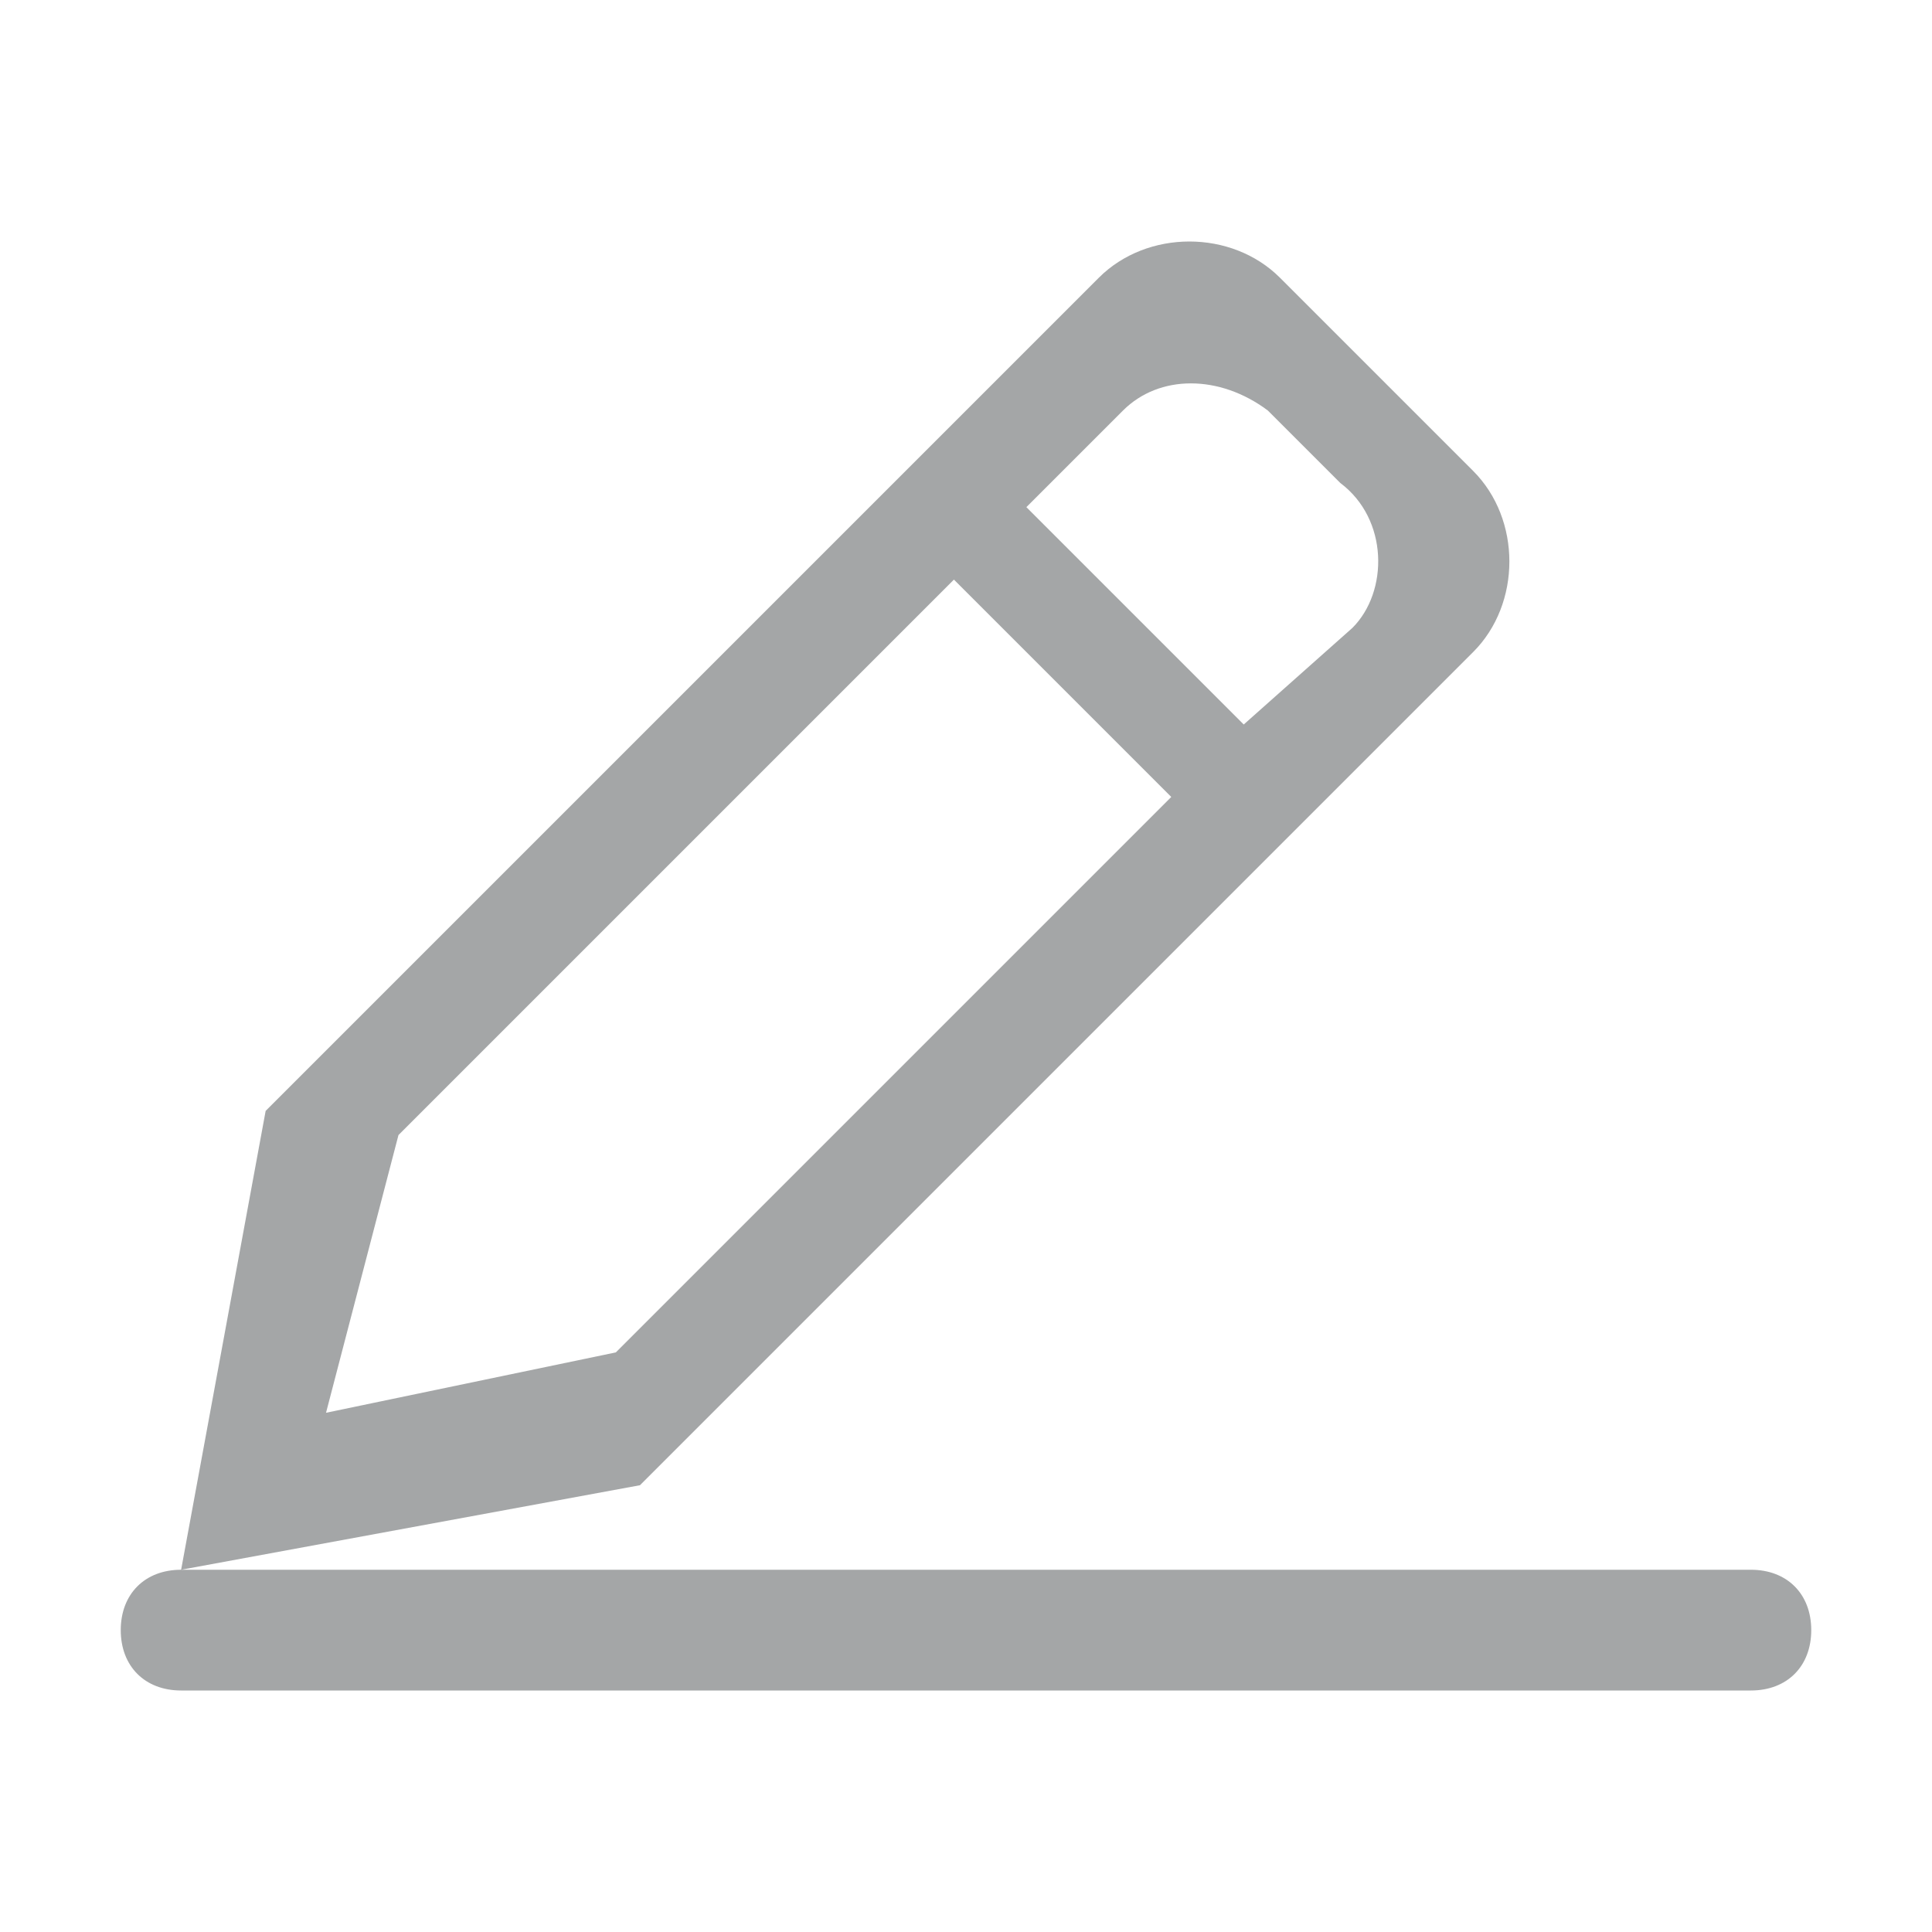
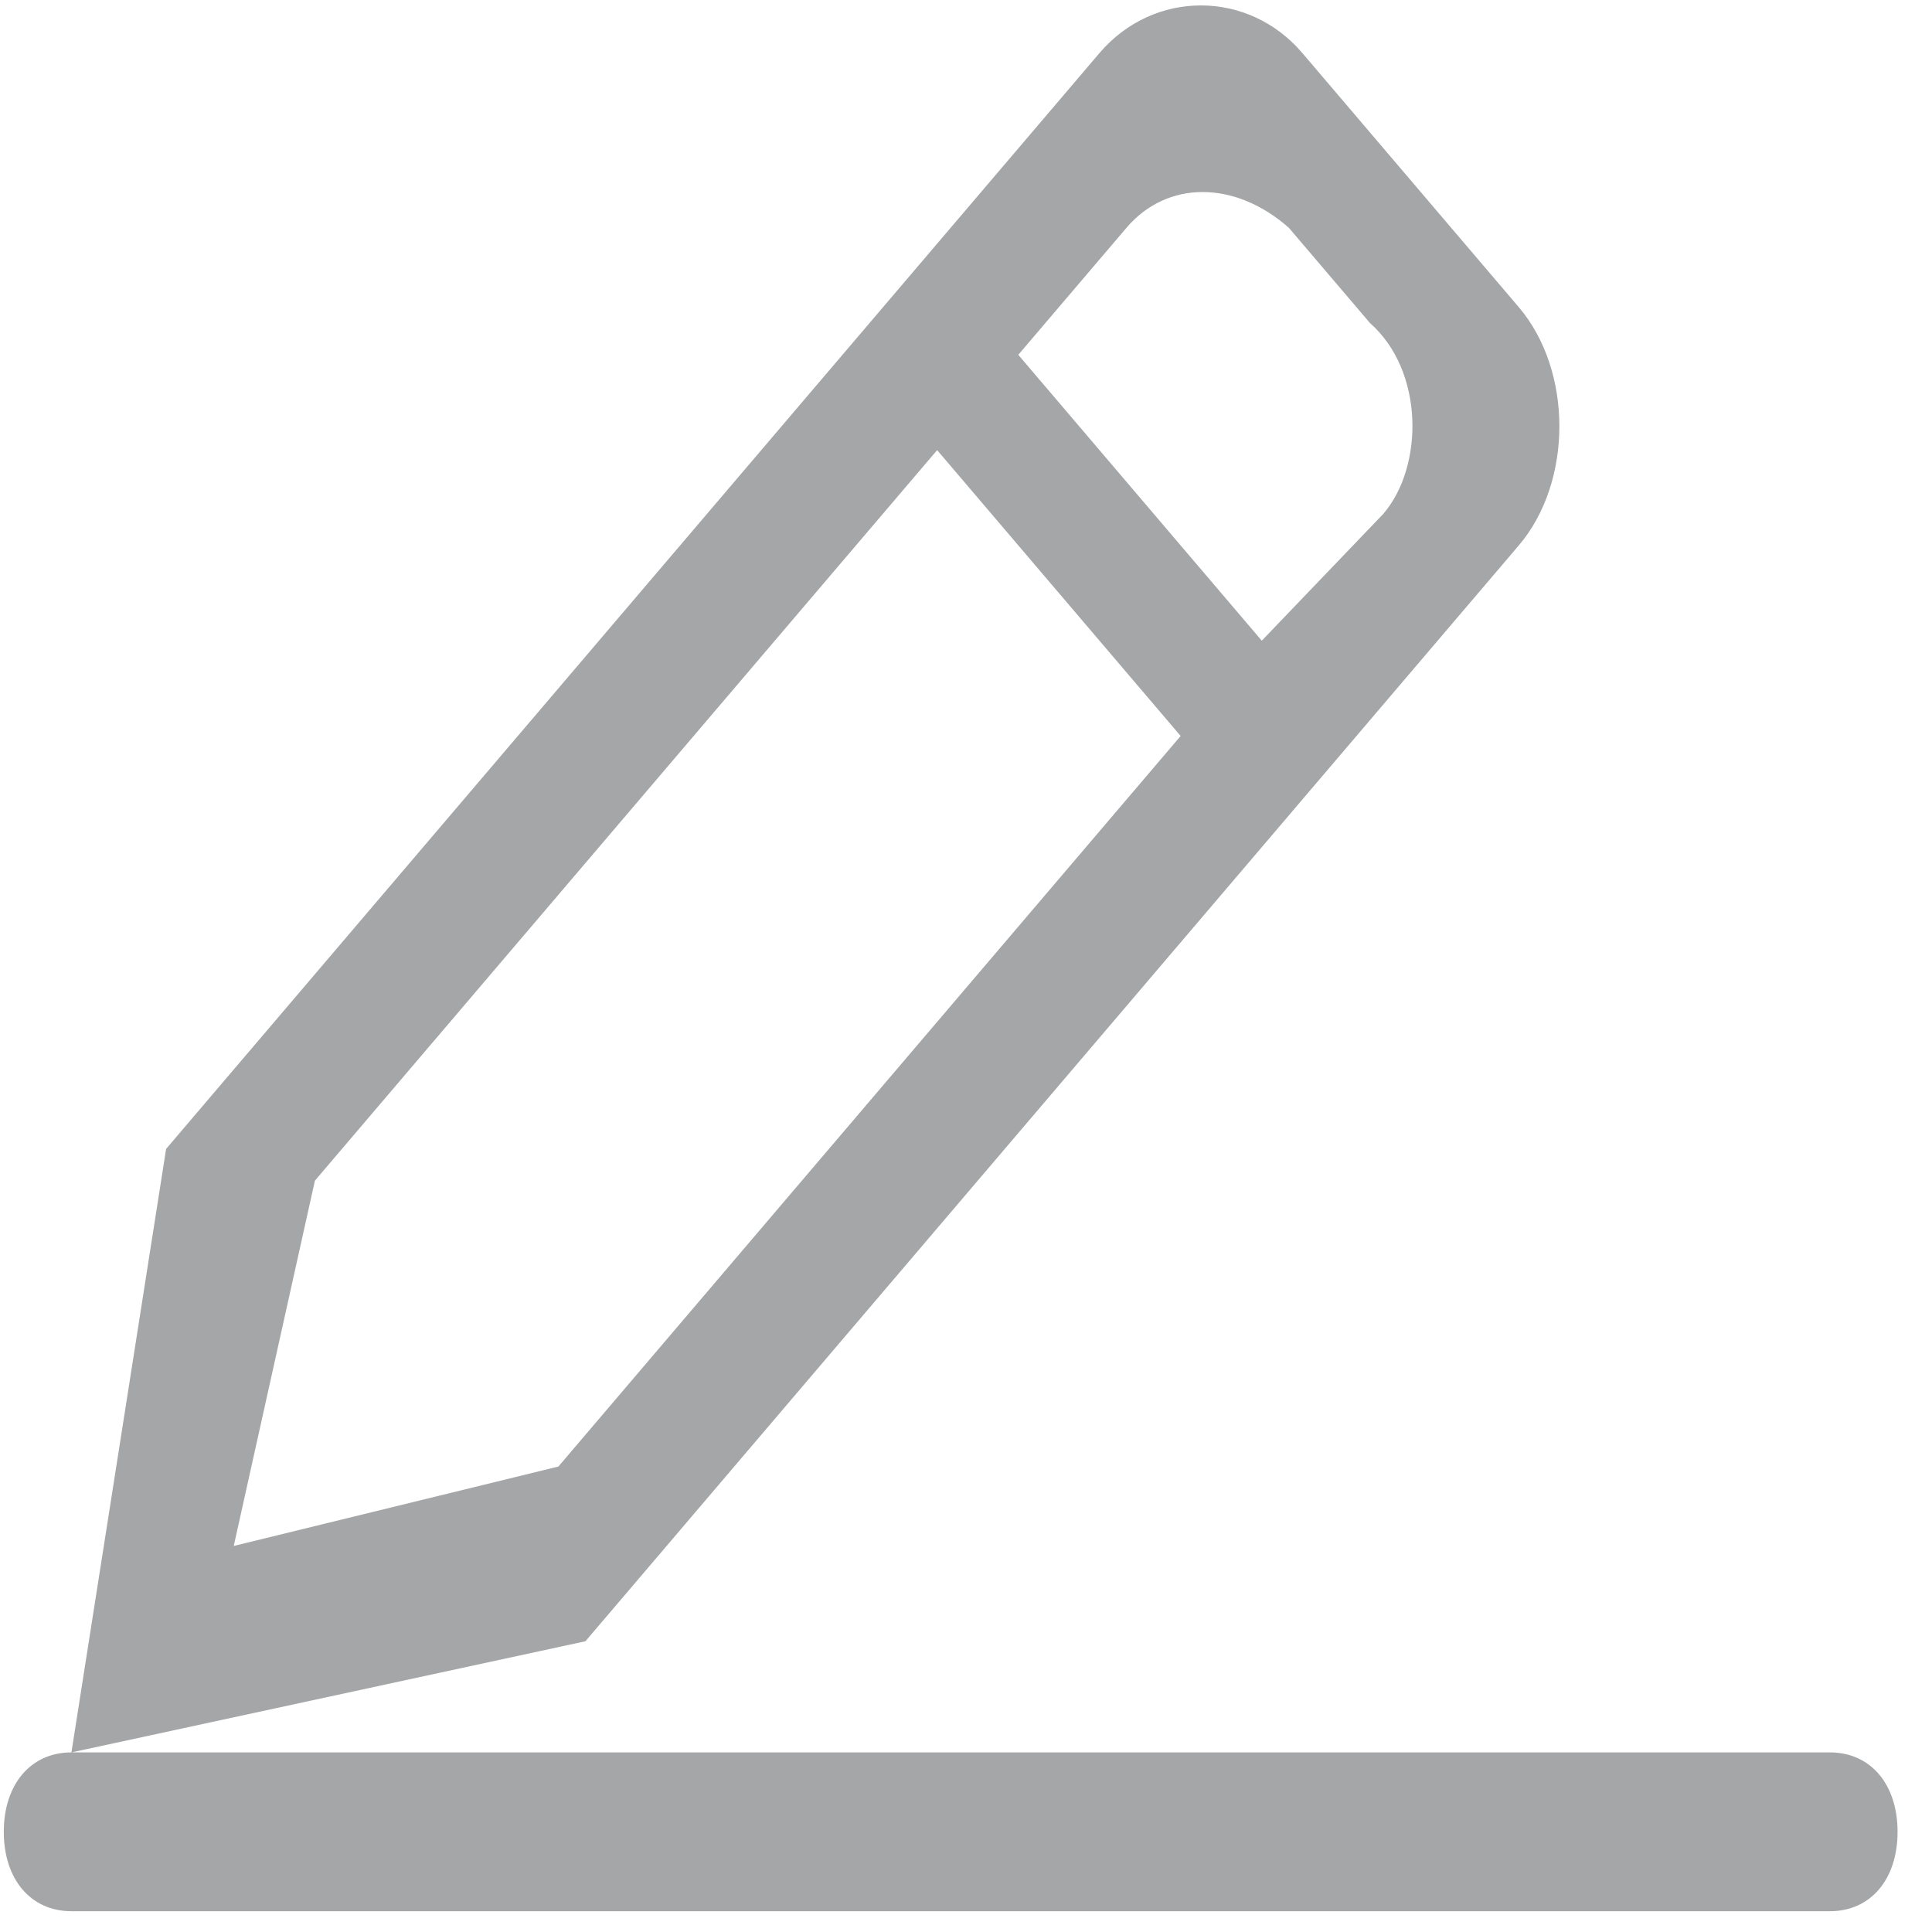
- <svg xmlns="http://www.w3.org/2000/svg" t="1541749034924" class="icon" style="" viewBox="0 0 1024 1024" version="1.1" p-id="15589" width="32" height="32">
-   <defs>
-     <style type="text/css" />
-   </defs>
-   <path d="M582.4 147.2 140.8 588.8 96 832l243.2-44.8 441.6-441.6c25.6-25.6 25.6-70.4 0-96l-102.4-102.4C652.8 121.6 608 121.6 582.4 147.2zM716.8 332.8 659.2 384 544 268.8l51.2-51.2c19.2-19.2 51.2-19.2 76.8 0L710.4 256C736 275.2 736 313.6 716.8 332.8zM211.2 601.6l294.4-294.4 115.2 115.2-294.4 294.4-153.6 32L211.2 601.6zM928 896l-832 0C76.8 896 64 883.2 64 864l0 0C64 844.8 76.8 832 96 832l832 0c19.2 0 32 12.8 32 32l0 0C960 883.2 947.2 896 928 896z" p-id="15590" fill="#a4a6a7" />
+ <svg xmlns="http://www.w3.org/2000/svg" width="126" height="126">
+   <g>
+     <defs>
+       <style type="text/css" />
+     </defs>
+     <g stroke="null" id="svg_5">
+       <path stroke="null" stroke-width="0" id="svg_4" fill="#a4a6a7" d="m71.704,3.461l-60.871,71.468l-6.175,39.359l33.523,-7.25l60.871,-71.468c3.529,-4.143 3.529,-11.393 0,-15.537l-14.115,-16.572c-3.529,-4.143 -9.704,-4.143 -13.233,0zm18.526,30.037l-7.94,8.286l-15.88,-18.644l7.058,-8.286c2.647,-3.107 7.058,-3.107 10.586,0l5.293,6.215c3.529,3.107 3.529,9.322 0.882,12.429zm-69.693,43.502l40.581,-47.645l15.88,18.644l-40.581,47.645l-21.173,5.179l5.293,-23.823zm98.806,47.645l-114.685,0c-2.647,0 -4.411,-2.072 -4.411,-5.179l0,0c0,-3.107 1.764,-5.179 4.411,-5.179l114.685,0c2.647,0 4.411,2.072 4.411,5.179l0,0c0,3.107 -1.764,5.179 -4.411,5.179z" />
+     </g>
+   </g>
</svg>
